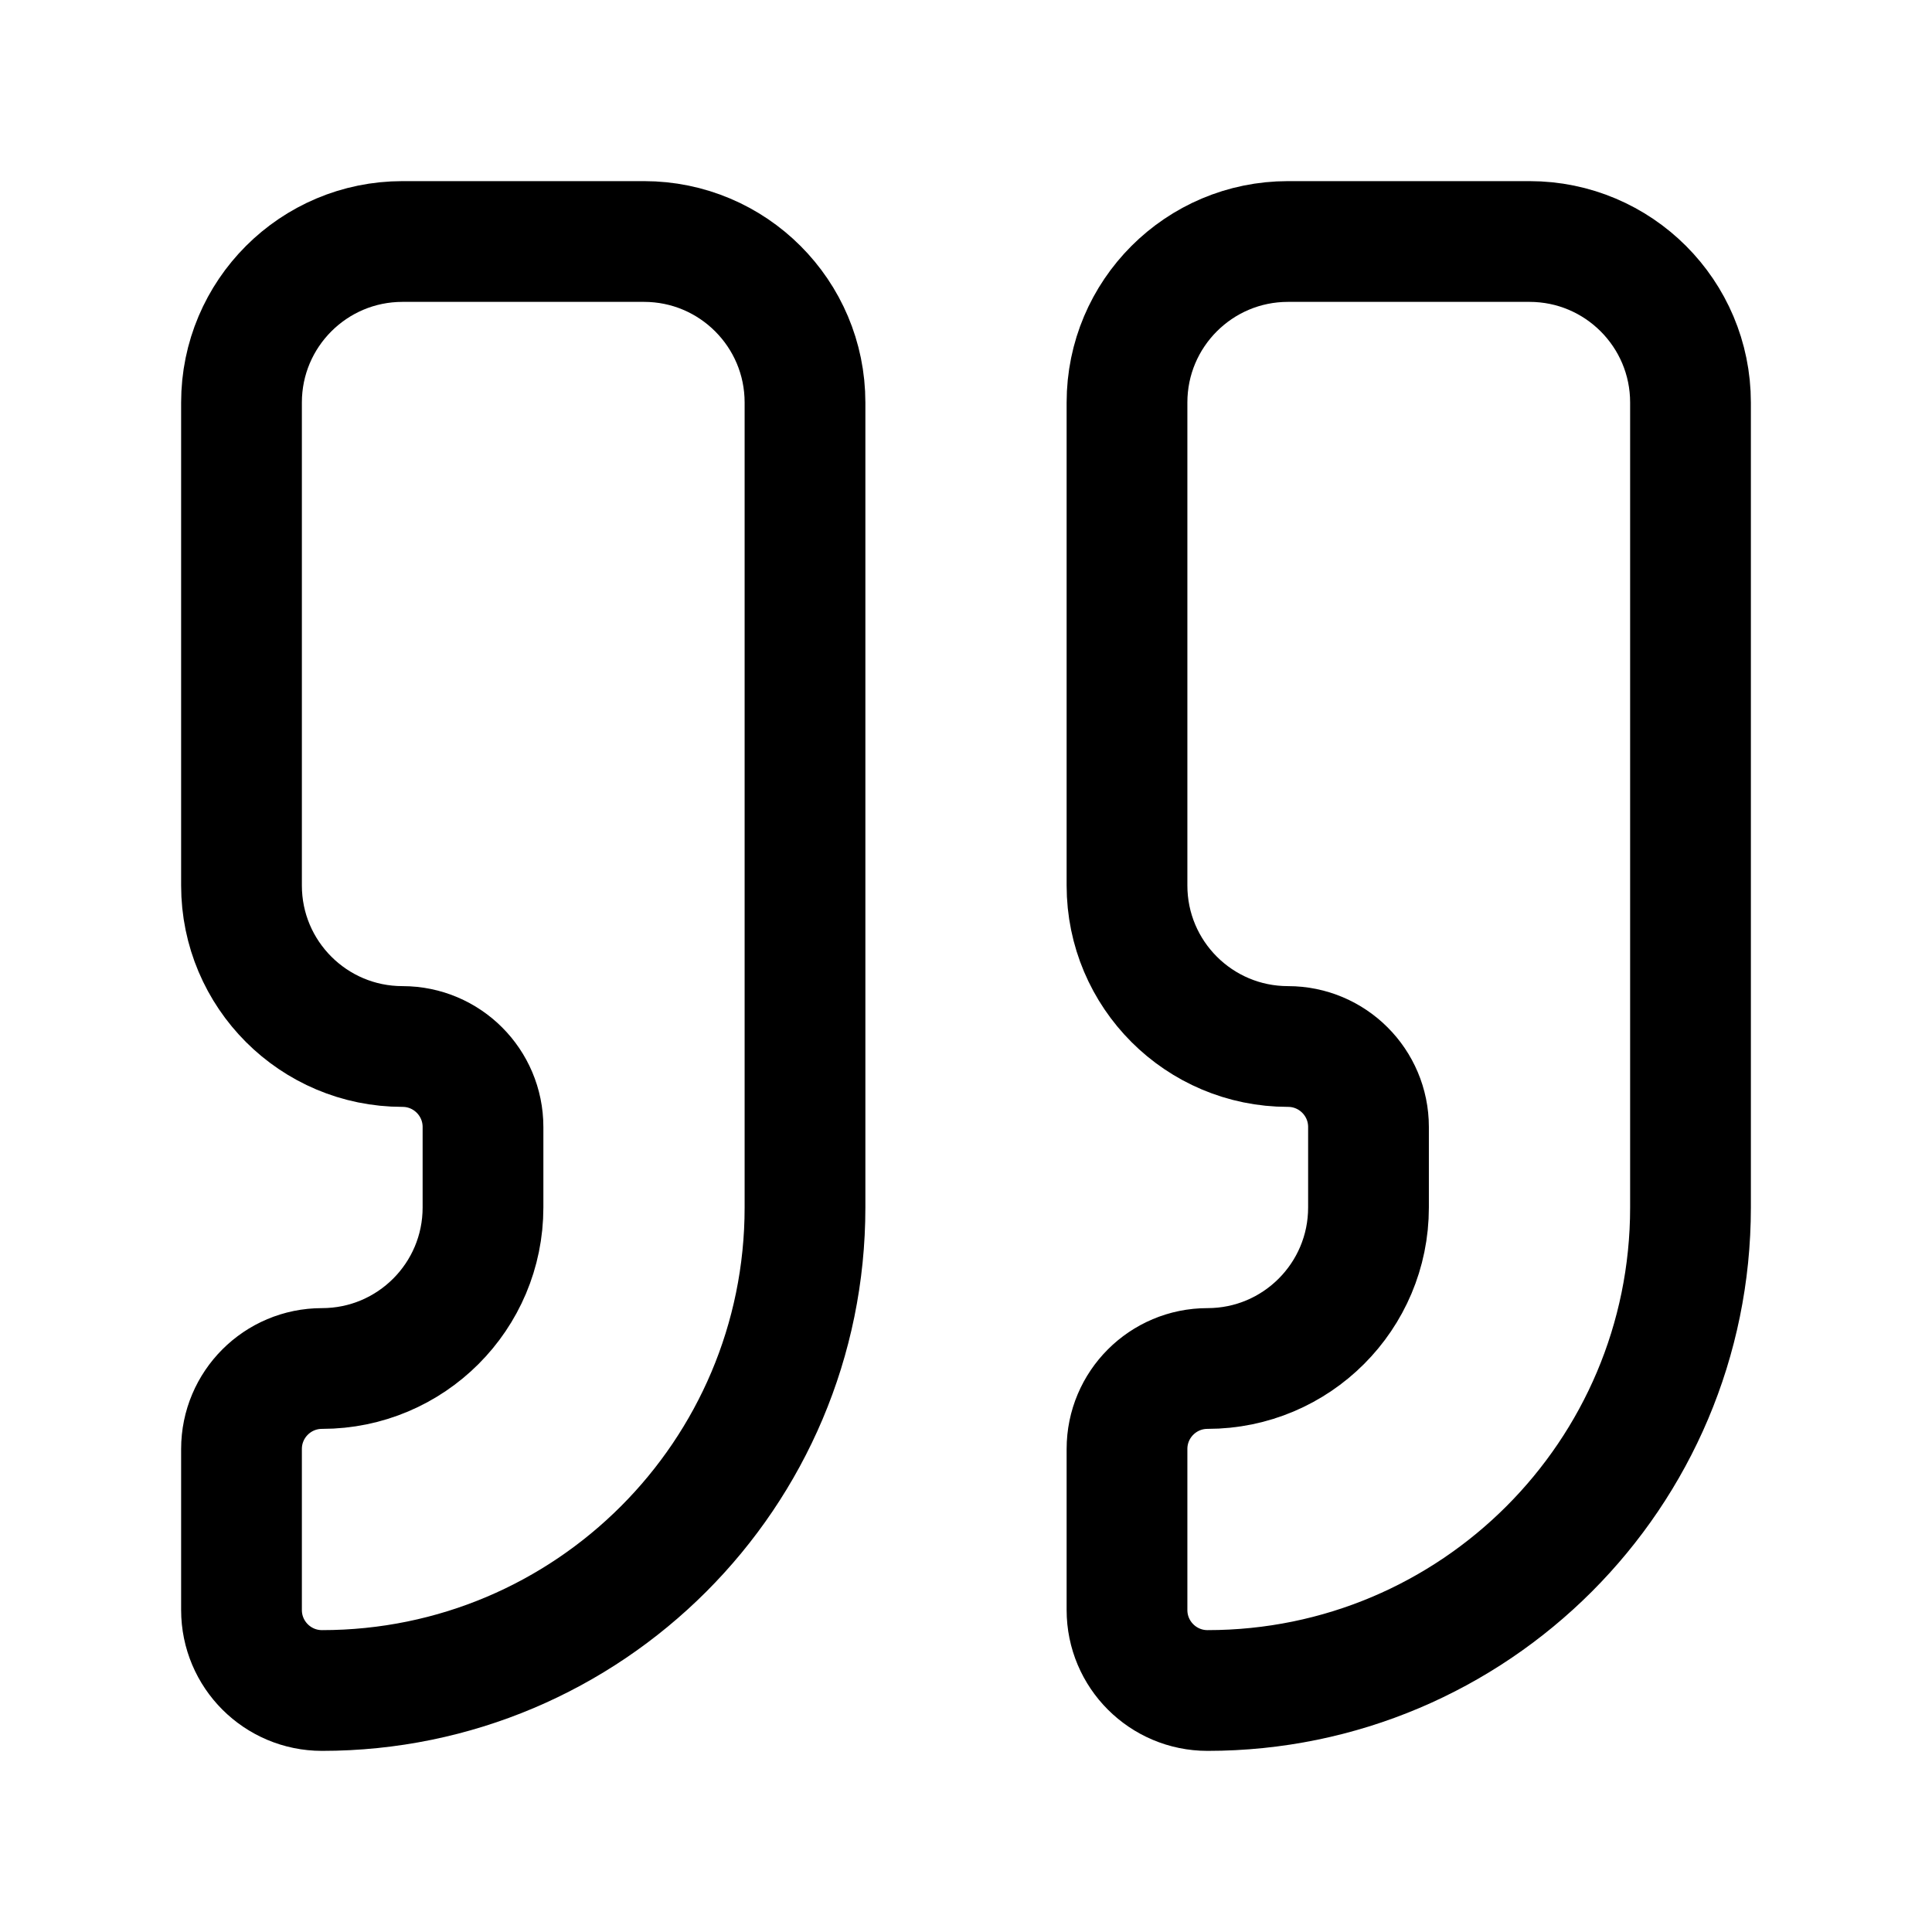
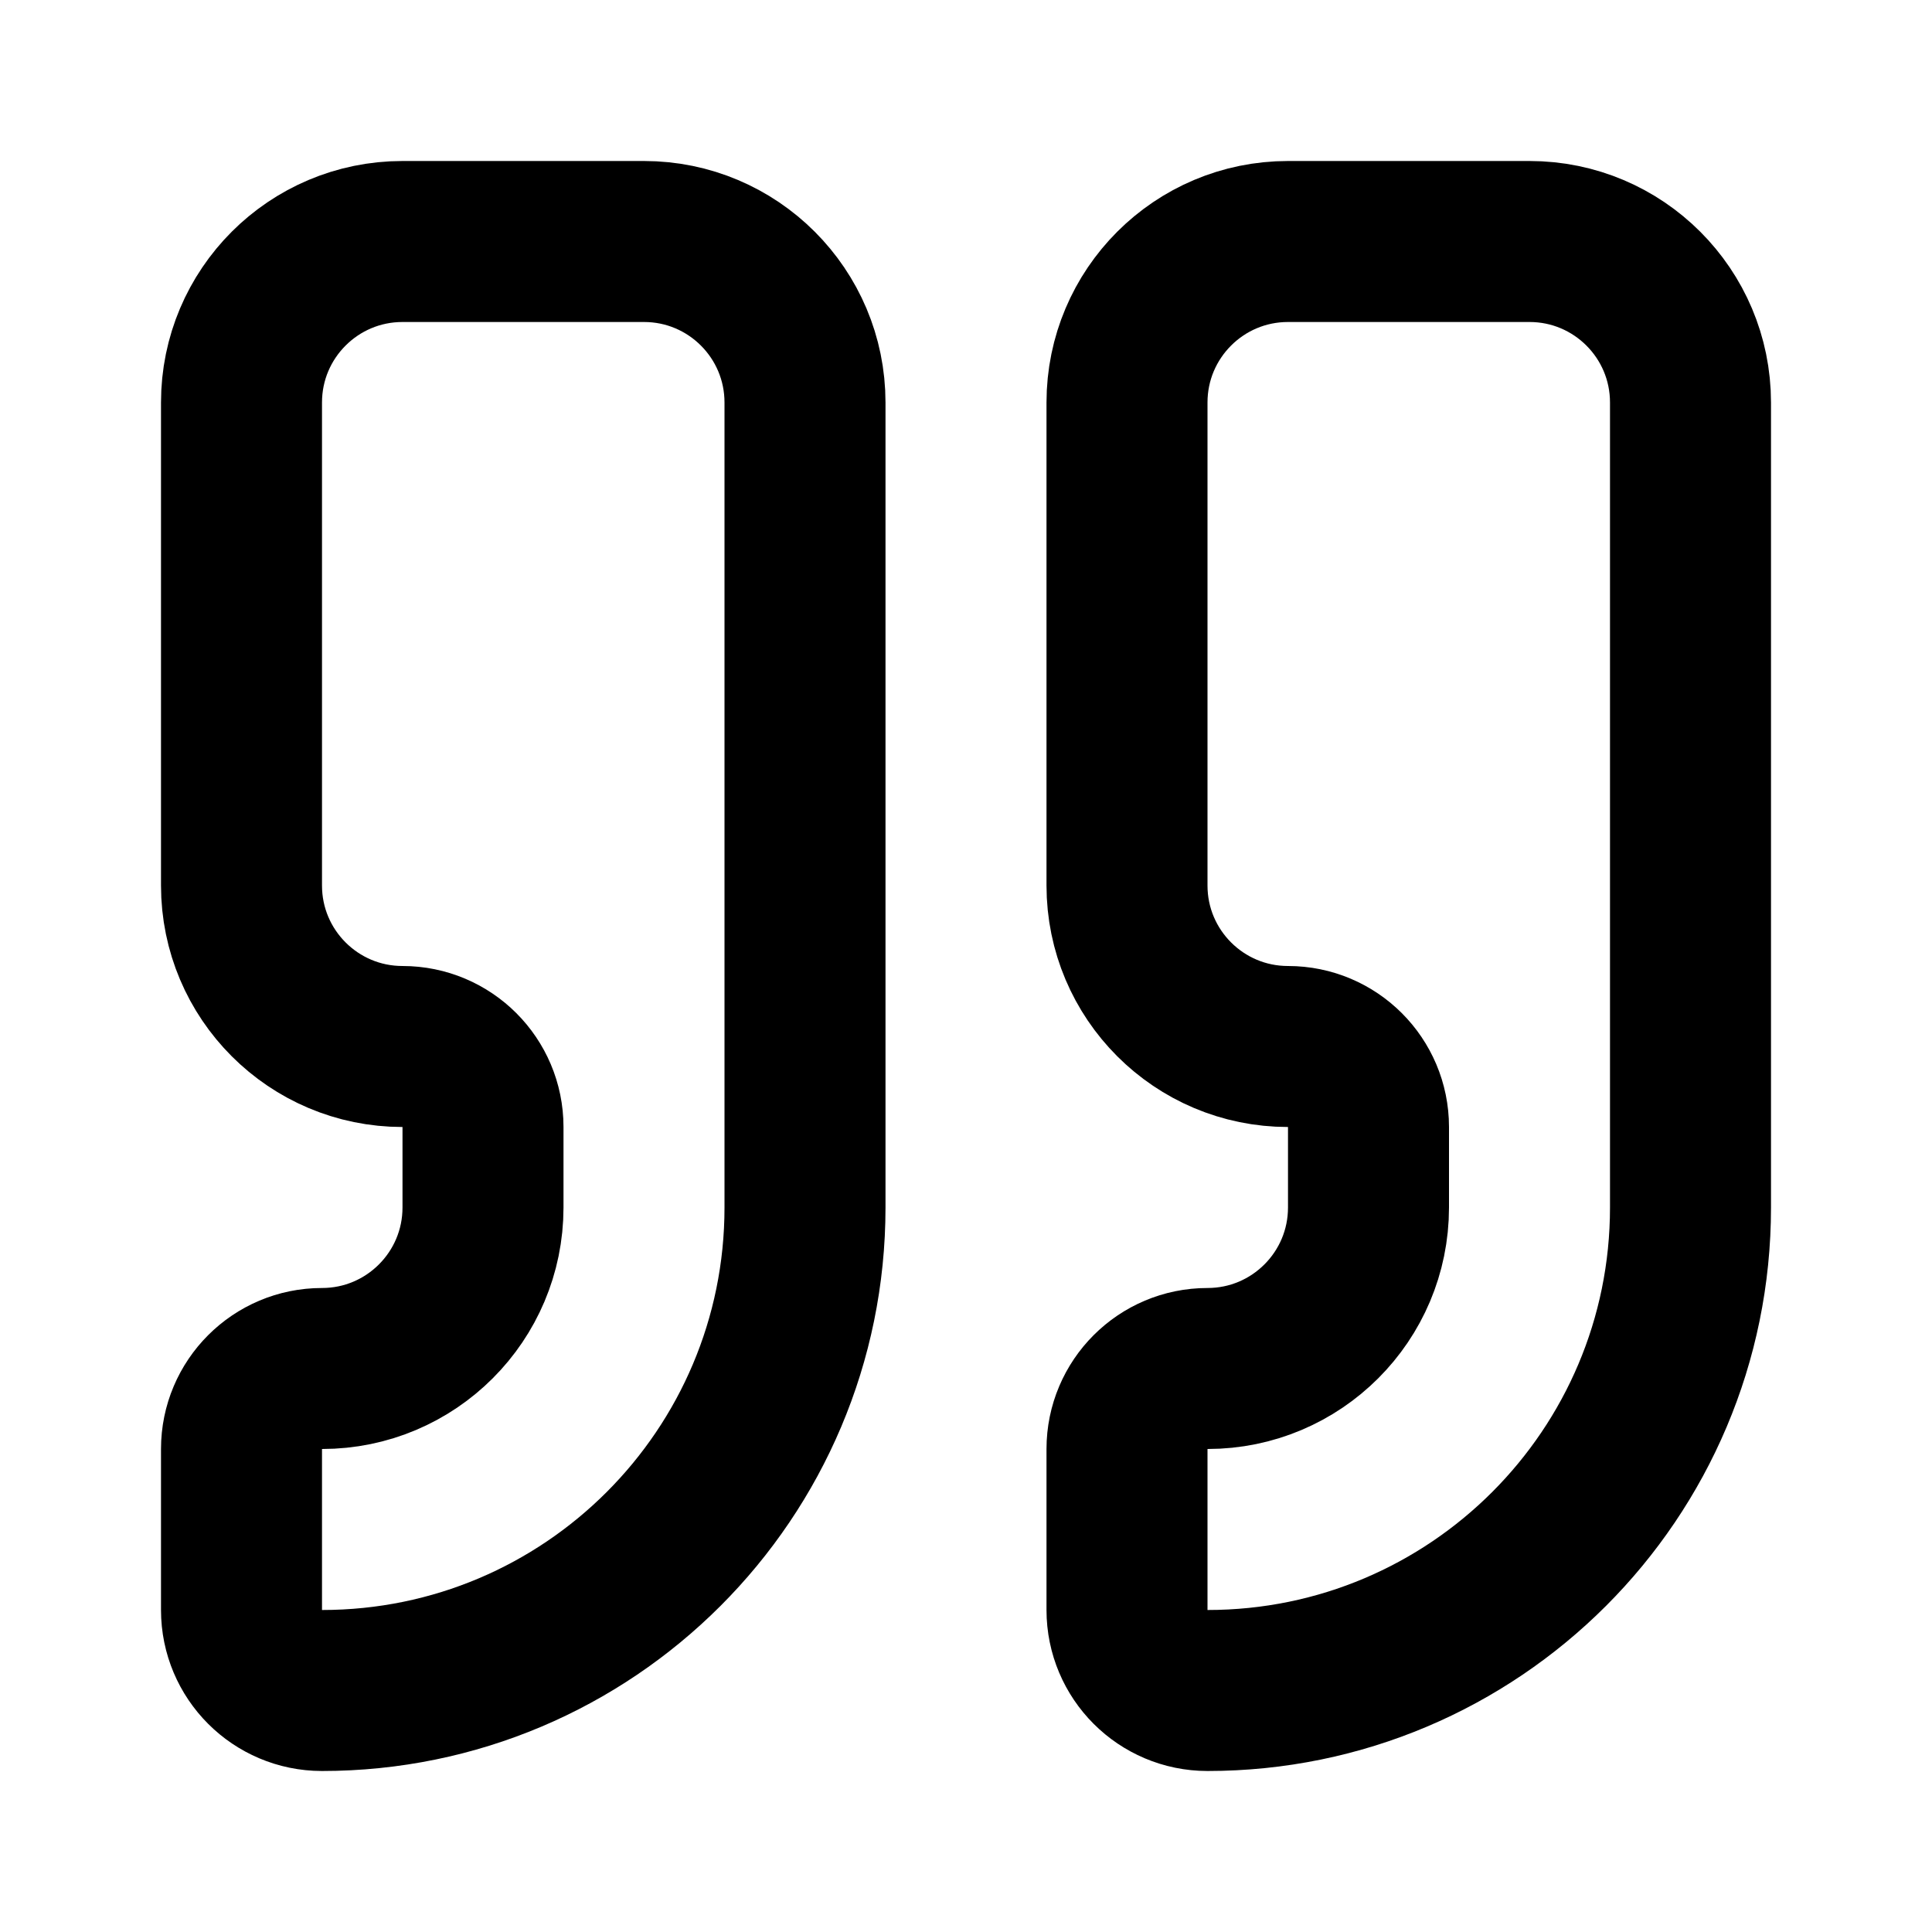
<svg xmlns="http://www.w3.org/2000/svg" viewBox="0 0 24 24">
-   <path d="M16 3a2 2 0 0 0-2 2v6a2 2 0 0 0 2 2 1 1 0 0 1 1 1v1a2 2 0 0 1-2 2 1 1 0 0 0-1 1v2a1 1 0 0 0 1 1 6 6 0 0 0 6-6V5a2 2 0 0 0-2-2z" fill="none" stroke="currentColor" stroke-linecap="round" stroke-linejoin="round" stroke-width="1.5" />
-   <path d="M5 3a2 2 0 0 0-2 2v6a2 2 0 0 0 2 2 1 1 0 0 1 1 1v1a2 2 0 0 1-2 2 1 1 0 0 0-1 1v2a1 1 0 0 0 1 1 6 6 0 0 0 6-6V5a2 2 0 0 0-2-2z" fill="none" stroke="currentColor" stroke-linecap="round" stroke-linejoin="round" stroke-width="1.5" />
+   <path d="M16 3a2 2 0 0 0-2 2v6a2 2 0 0 0 2 2 1 1 0 0 1 1 1v1a2 2 0 0 1-2 2 1 1 0 0 0-1 1v2a1 1 0 0 0 1 1 6 6 0 0 0 6-6V5a2 2 0 0 0-2-2z" fill="none" stroke="currentColor" stroke-linecap="round" stroke-linejoin="round" stroke-width="2" />
+   <path d="M5 3a2 2 0 0 0-2 2v6a2 2 0 0 0 2 2 1 1 0 0 1 1 1v1a2 2 0 0 1-2 2 1 1 0 0 0-1 1v2a1 1 0 0 0 1 1 6 6 0 0 0 6-6V5a2 2 0 0 0-2-2z" fill="none" stroke="currentColor" stroke-linecap="round" stroke-linejoin="round" stroke-width="2" />
</svg>
